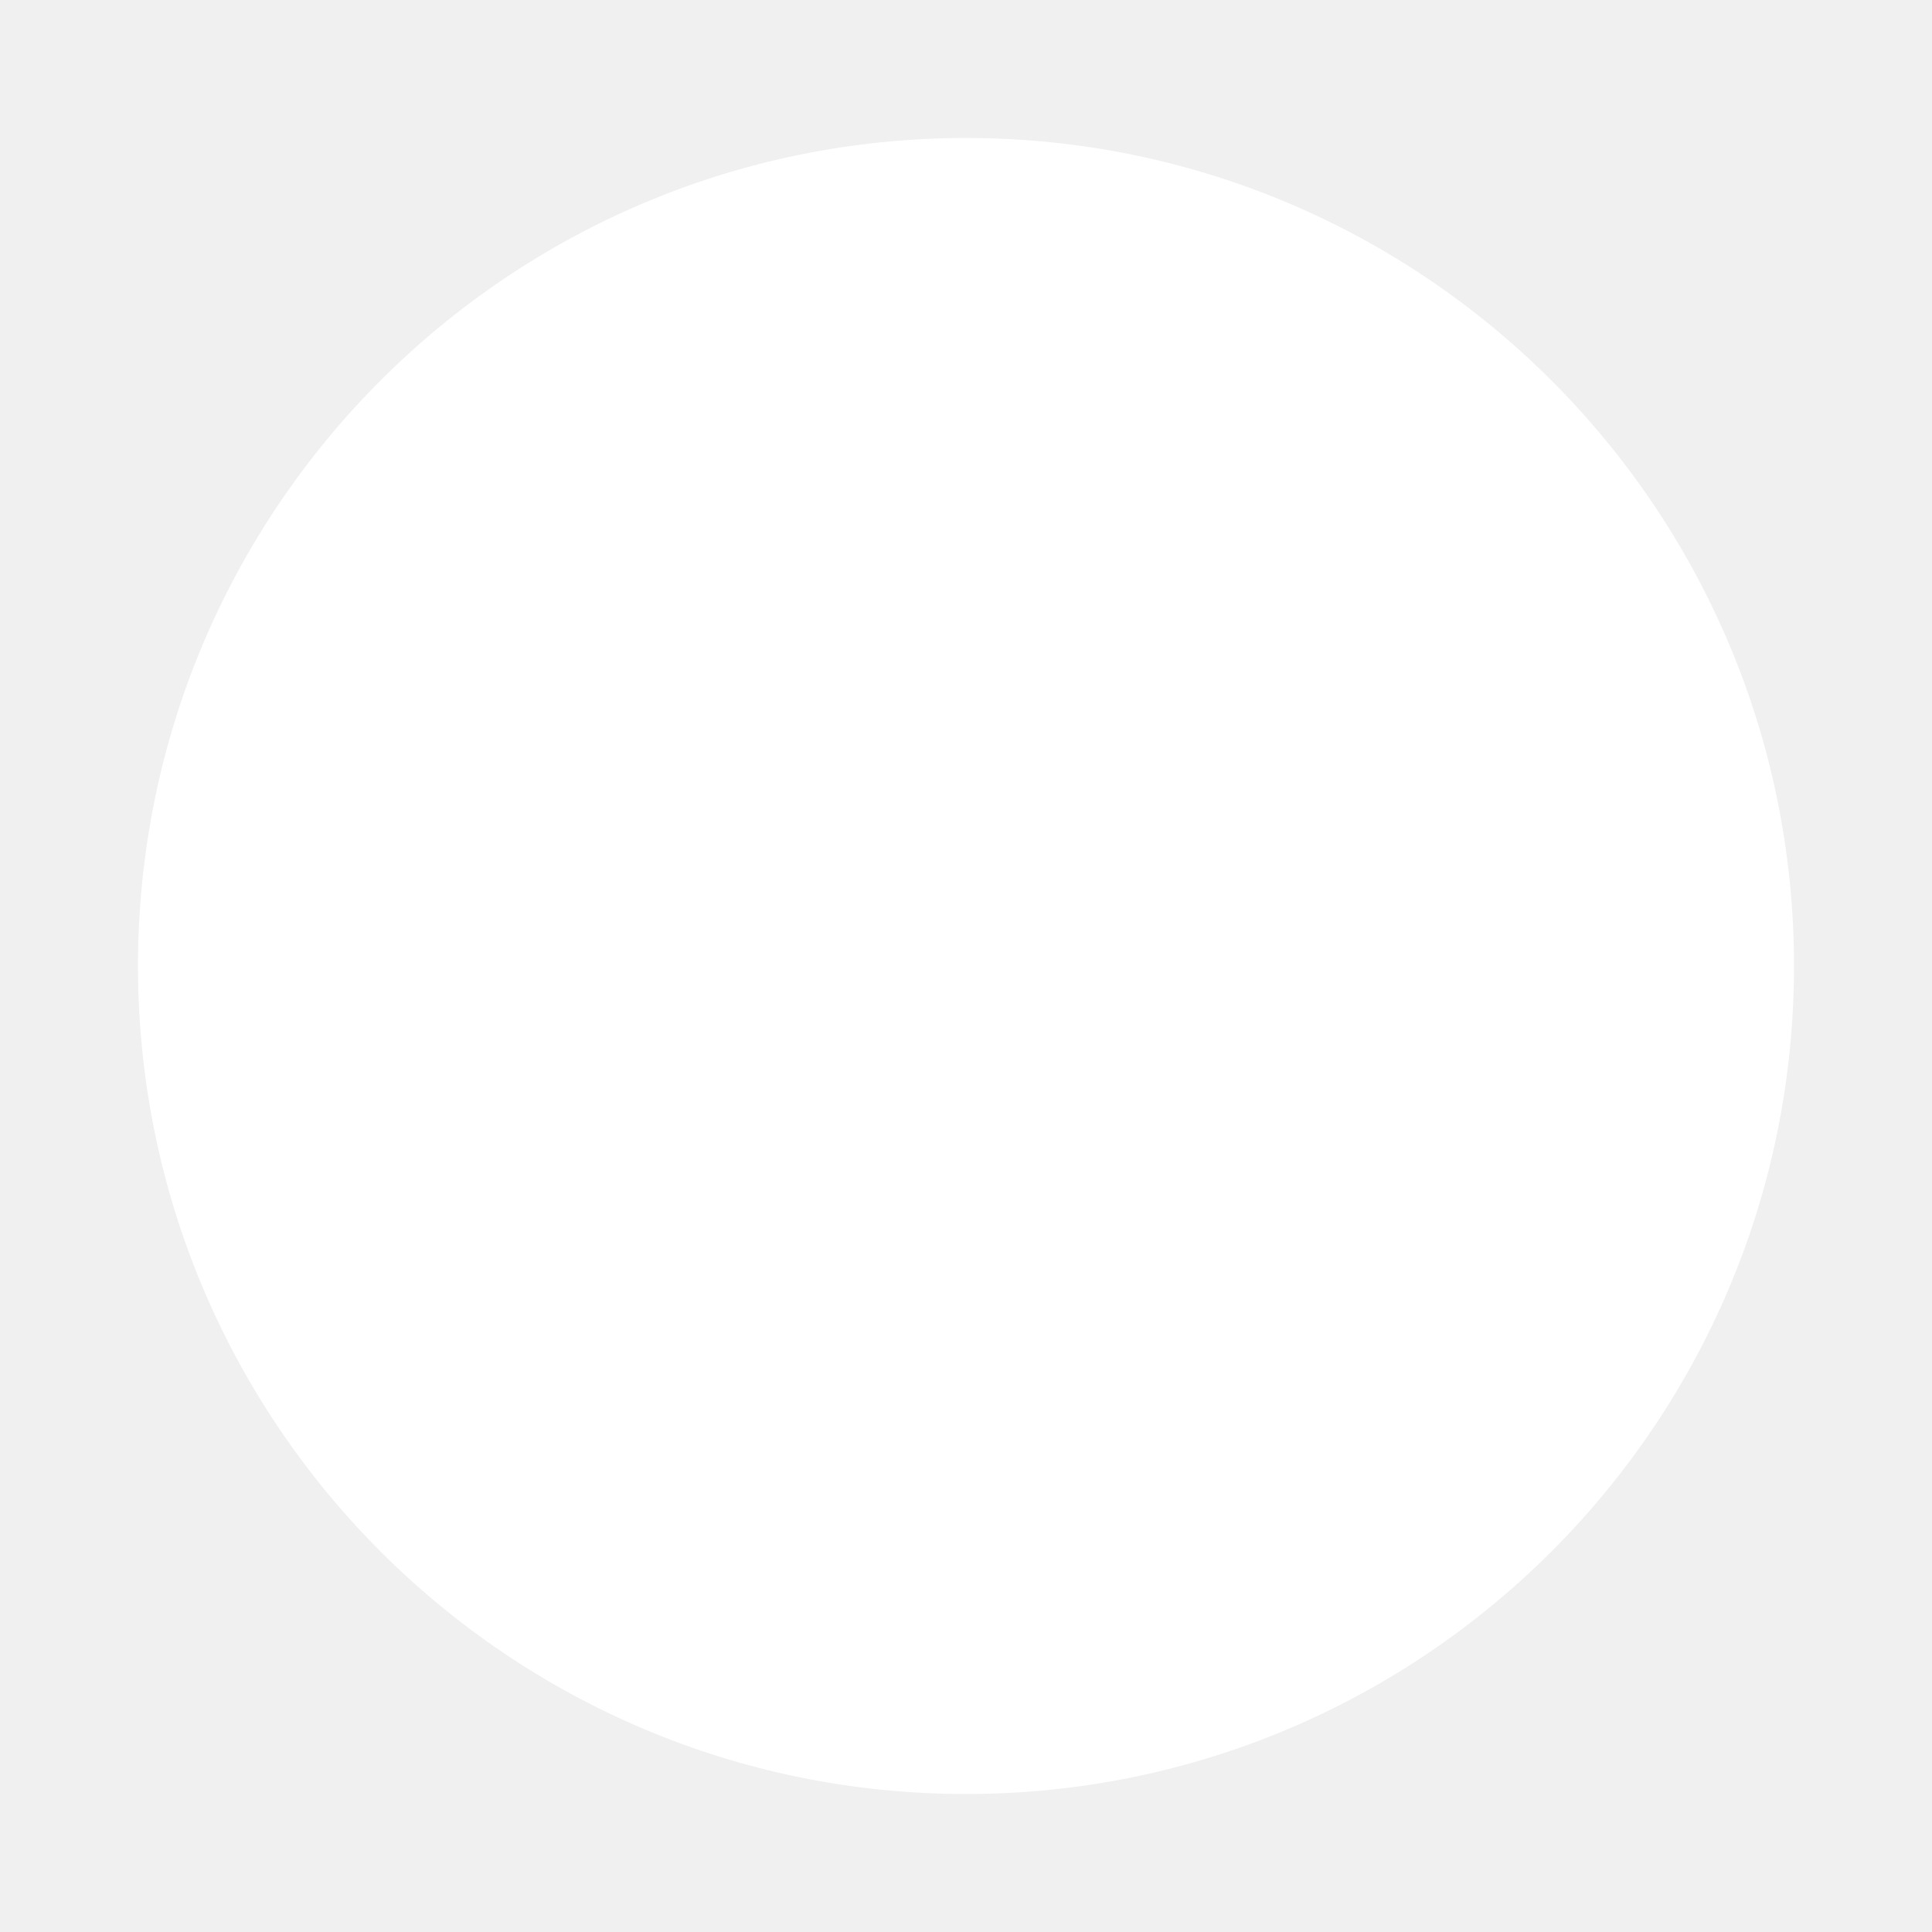
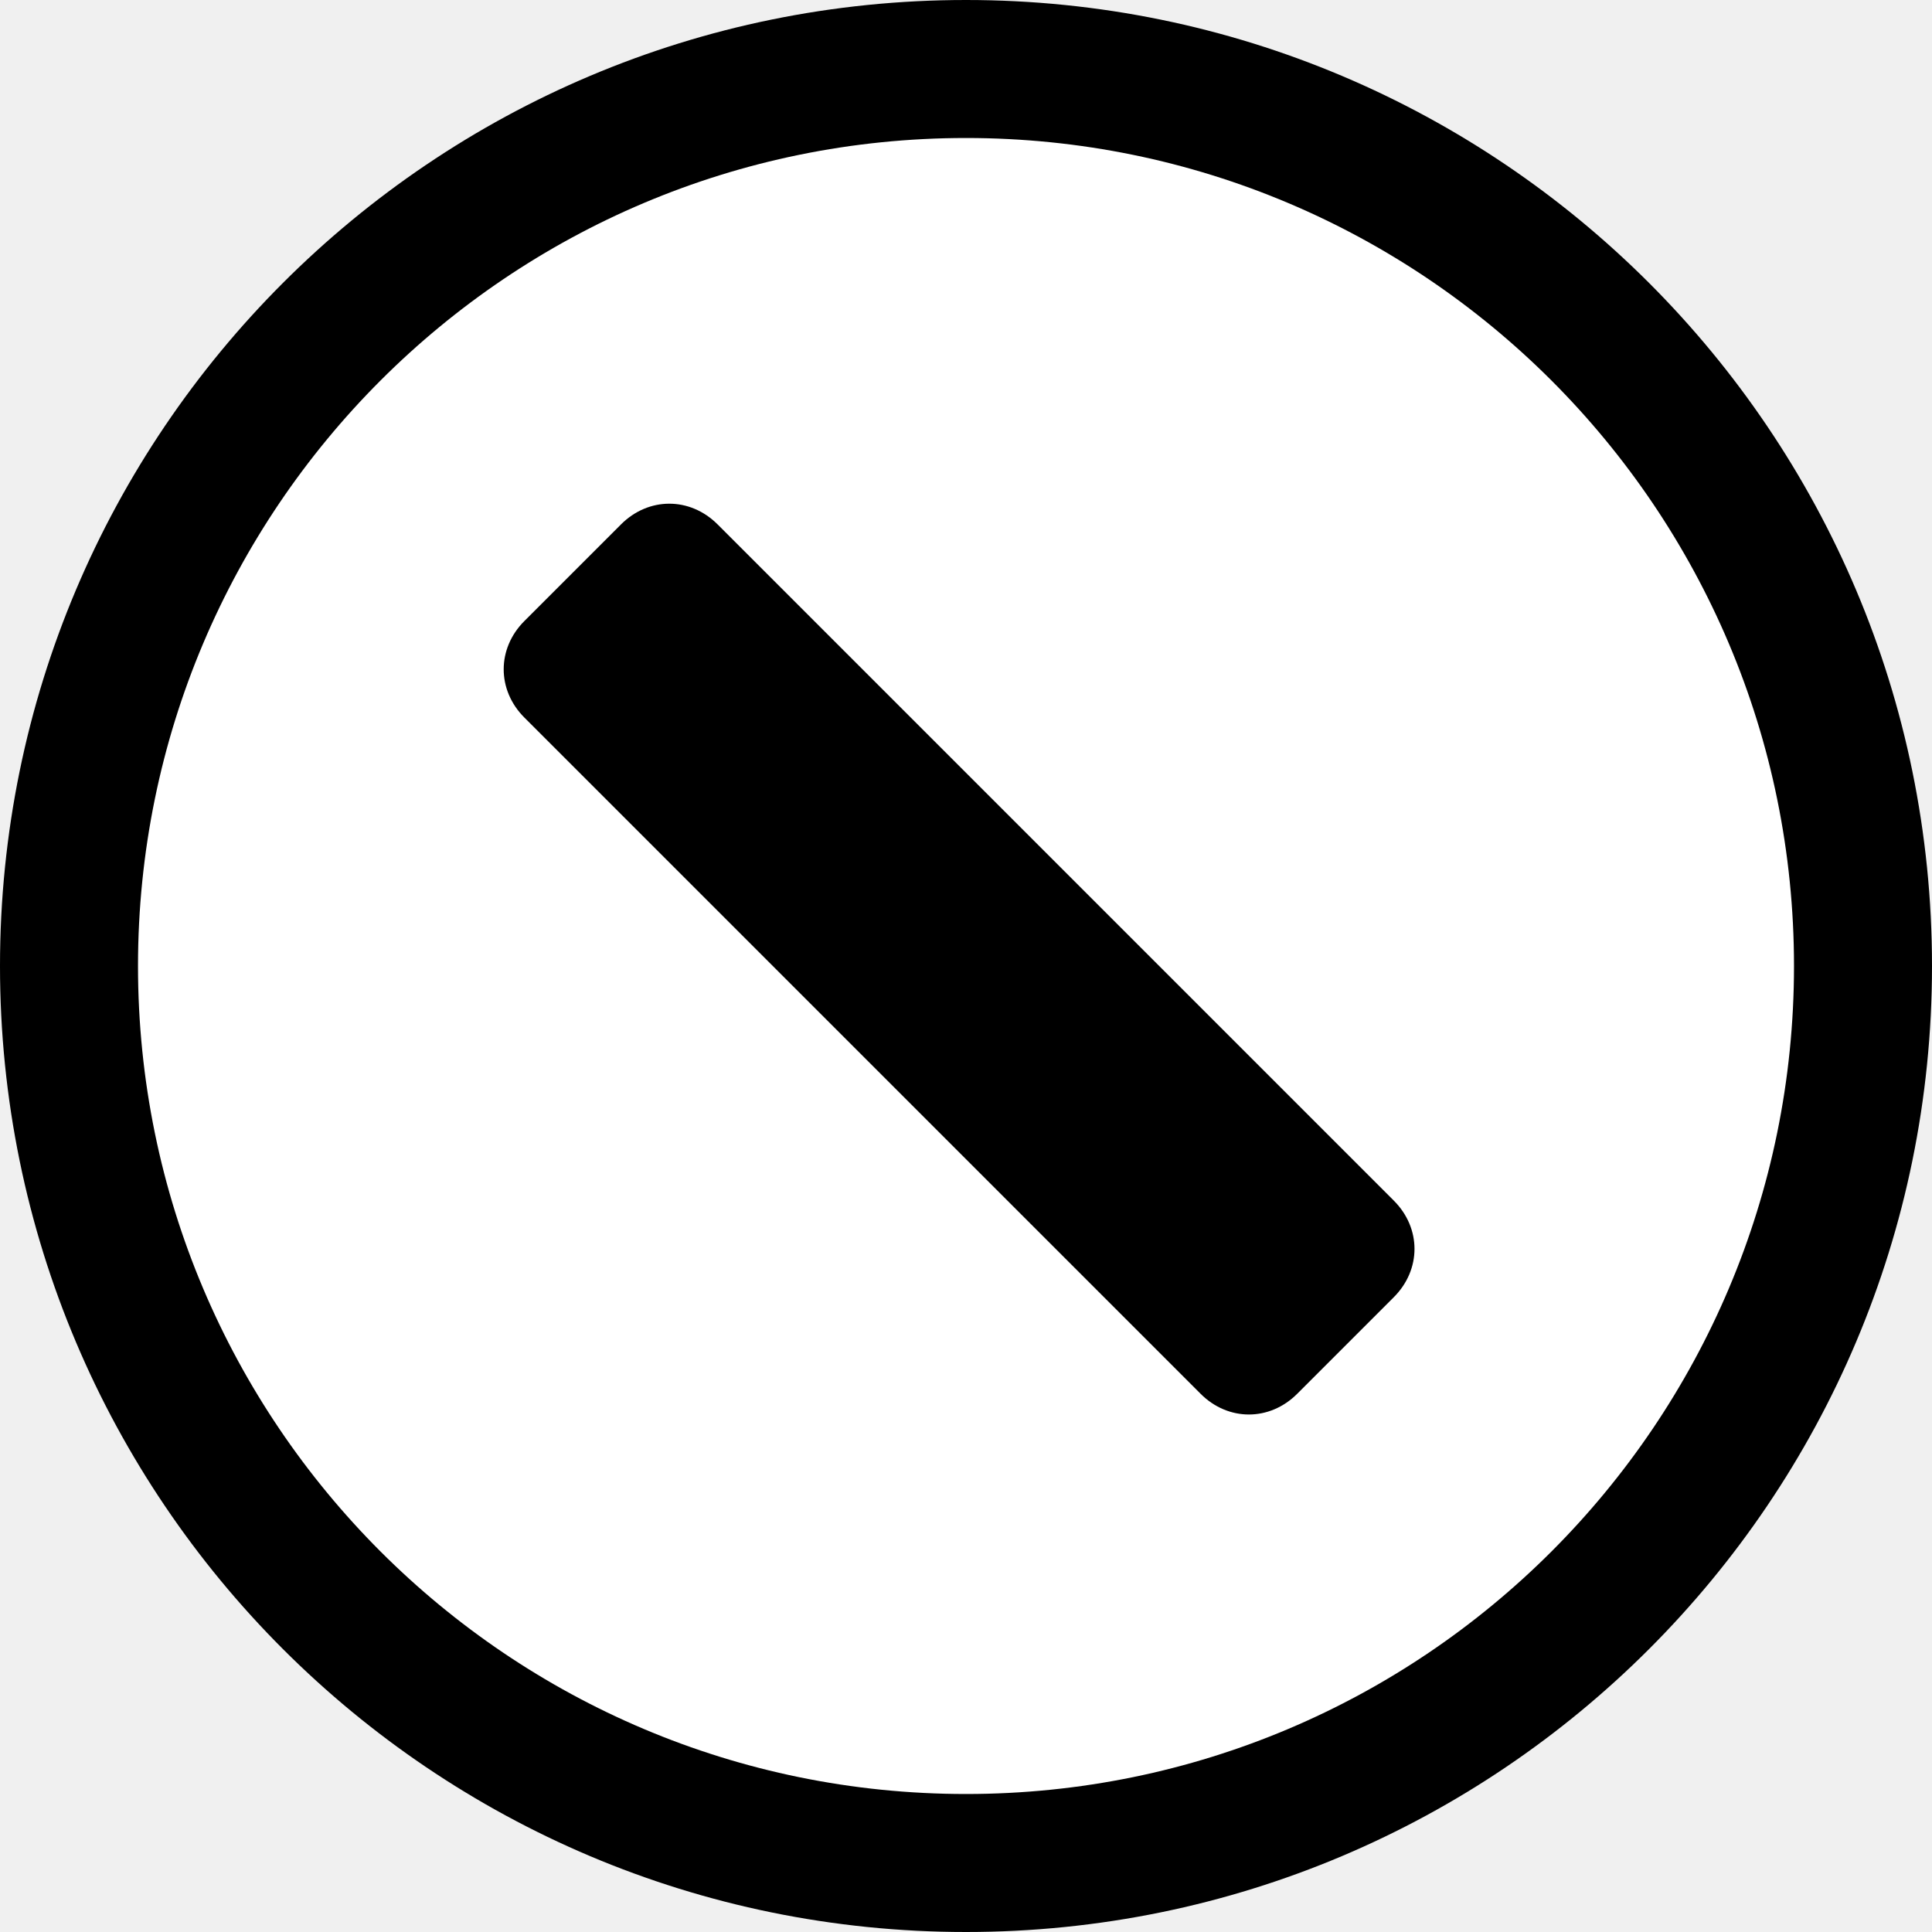
<svg xmlns="http://www.w3.org/2000/svg" width="14" height="14" viewBox="0 0 14 14">
-   <g fill="none" fill-rule="evenodd">
+   <g fill-rule="evenodd">
    <path d="M0 7a7 7 0 1 1 14 0A7 7 0 0 1 0 7z" />
    <path d="M13 7A6 6 0 1 0 1 7a6 6 0 0 0 12 0z" fill="#FFF" />
    <path d="M5.2 3.8l4.9 4.9c.2.2.2.5 0 .7l-.7.7c-.2.2-.5.2-.7 0L3.8 5.2c-.2-.2-.2-.5 0-.7l.7-.7c.2-.2.5-.2.7 0" />
  </g>
</svg>
